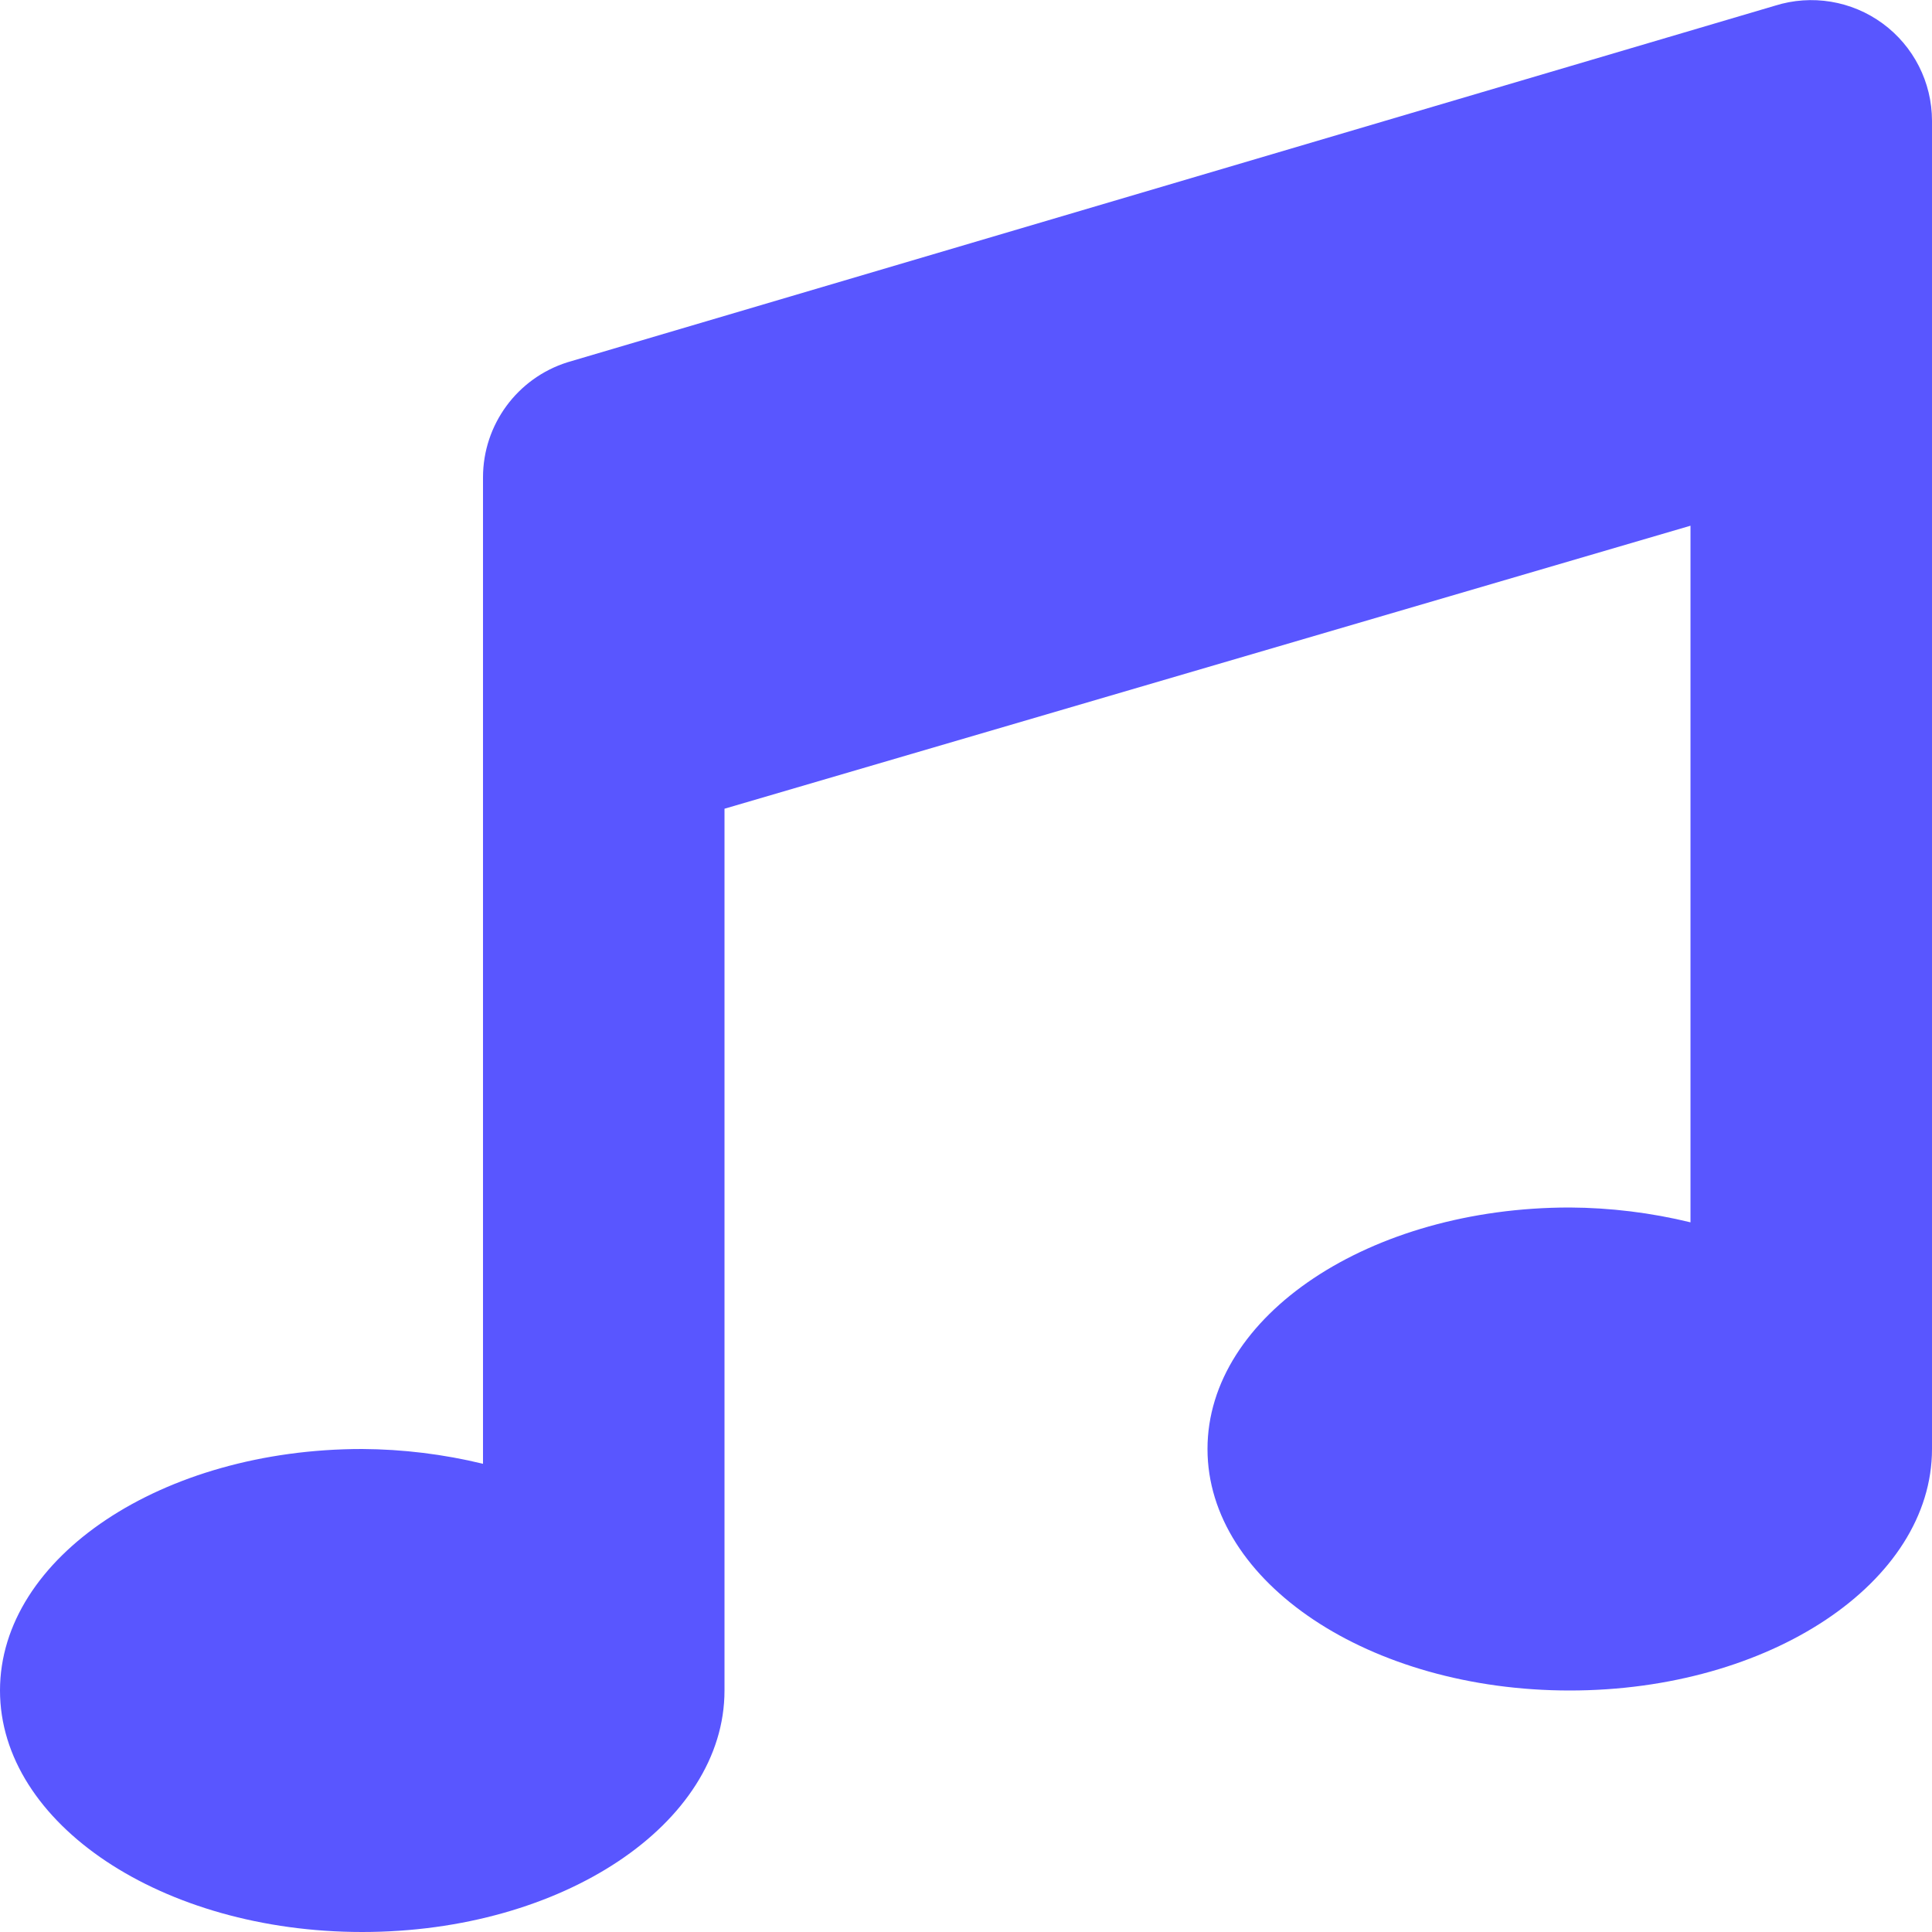
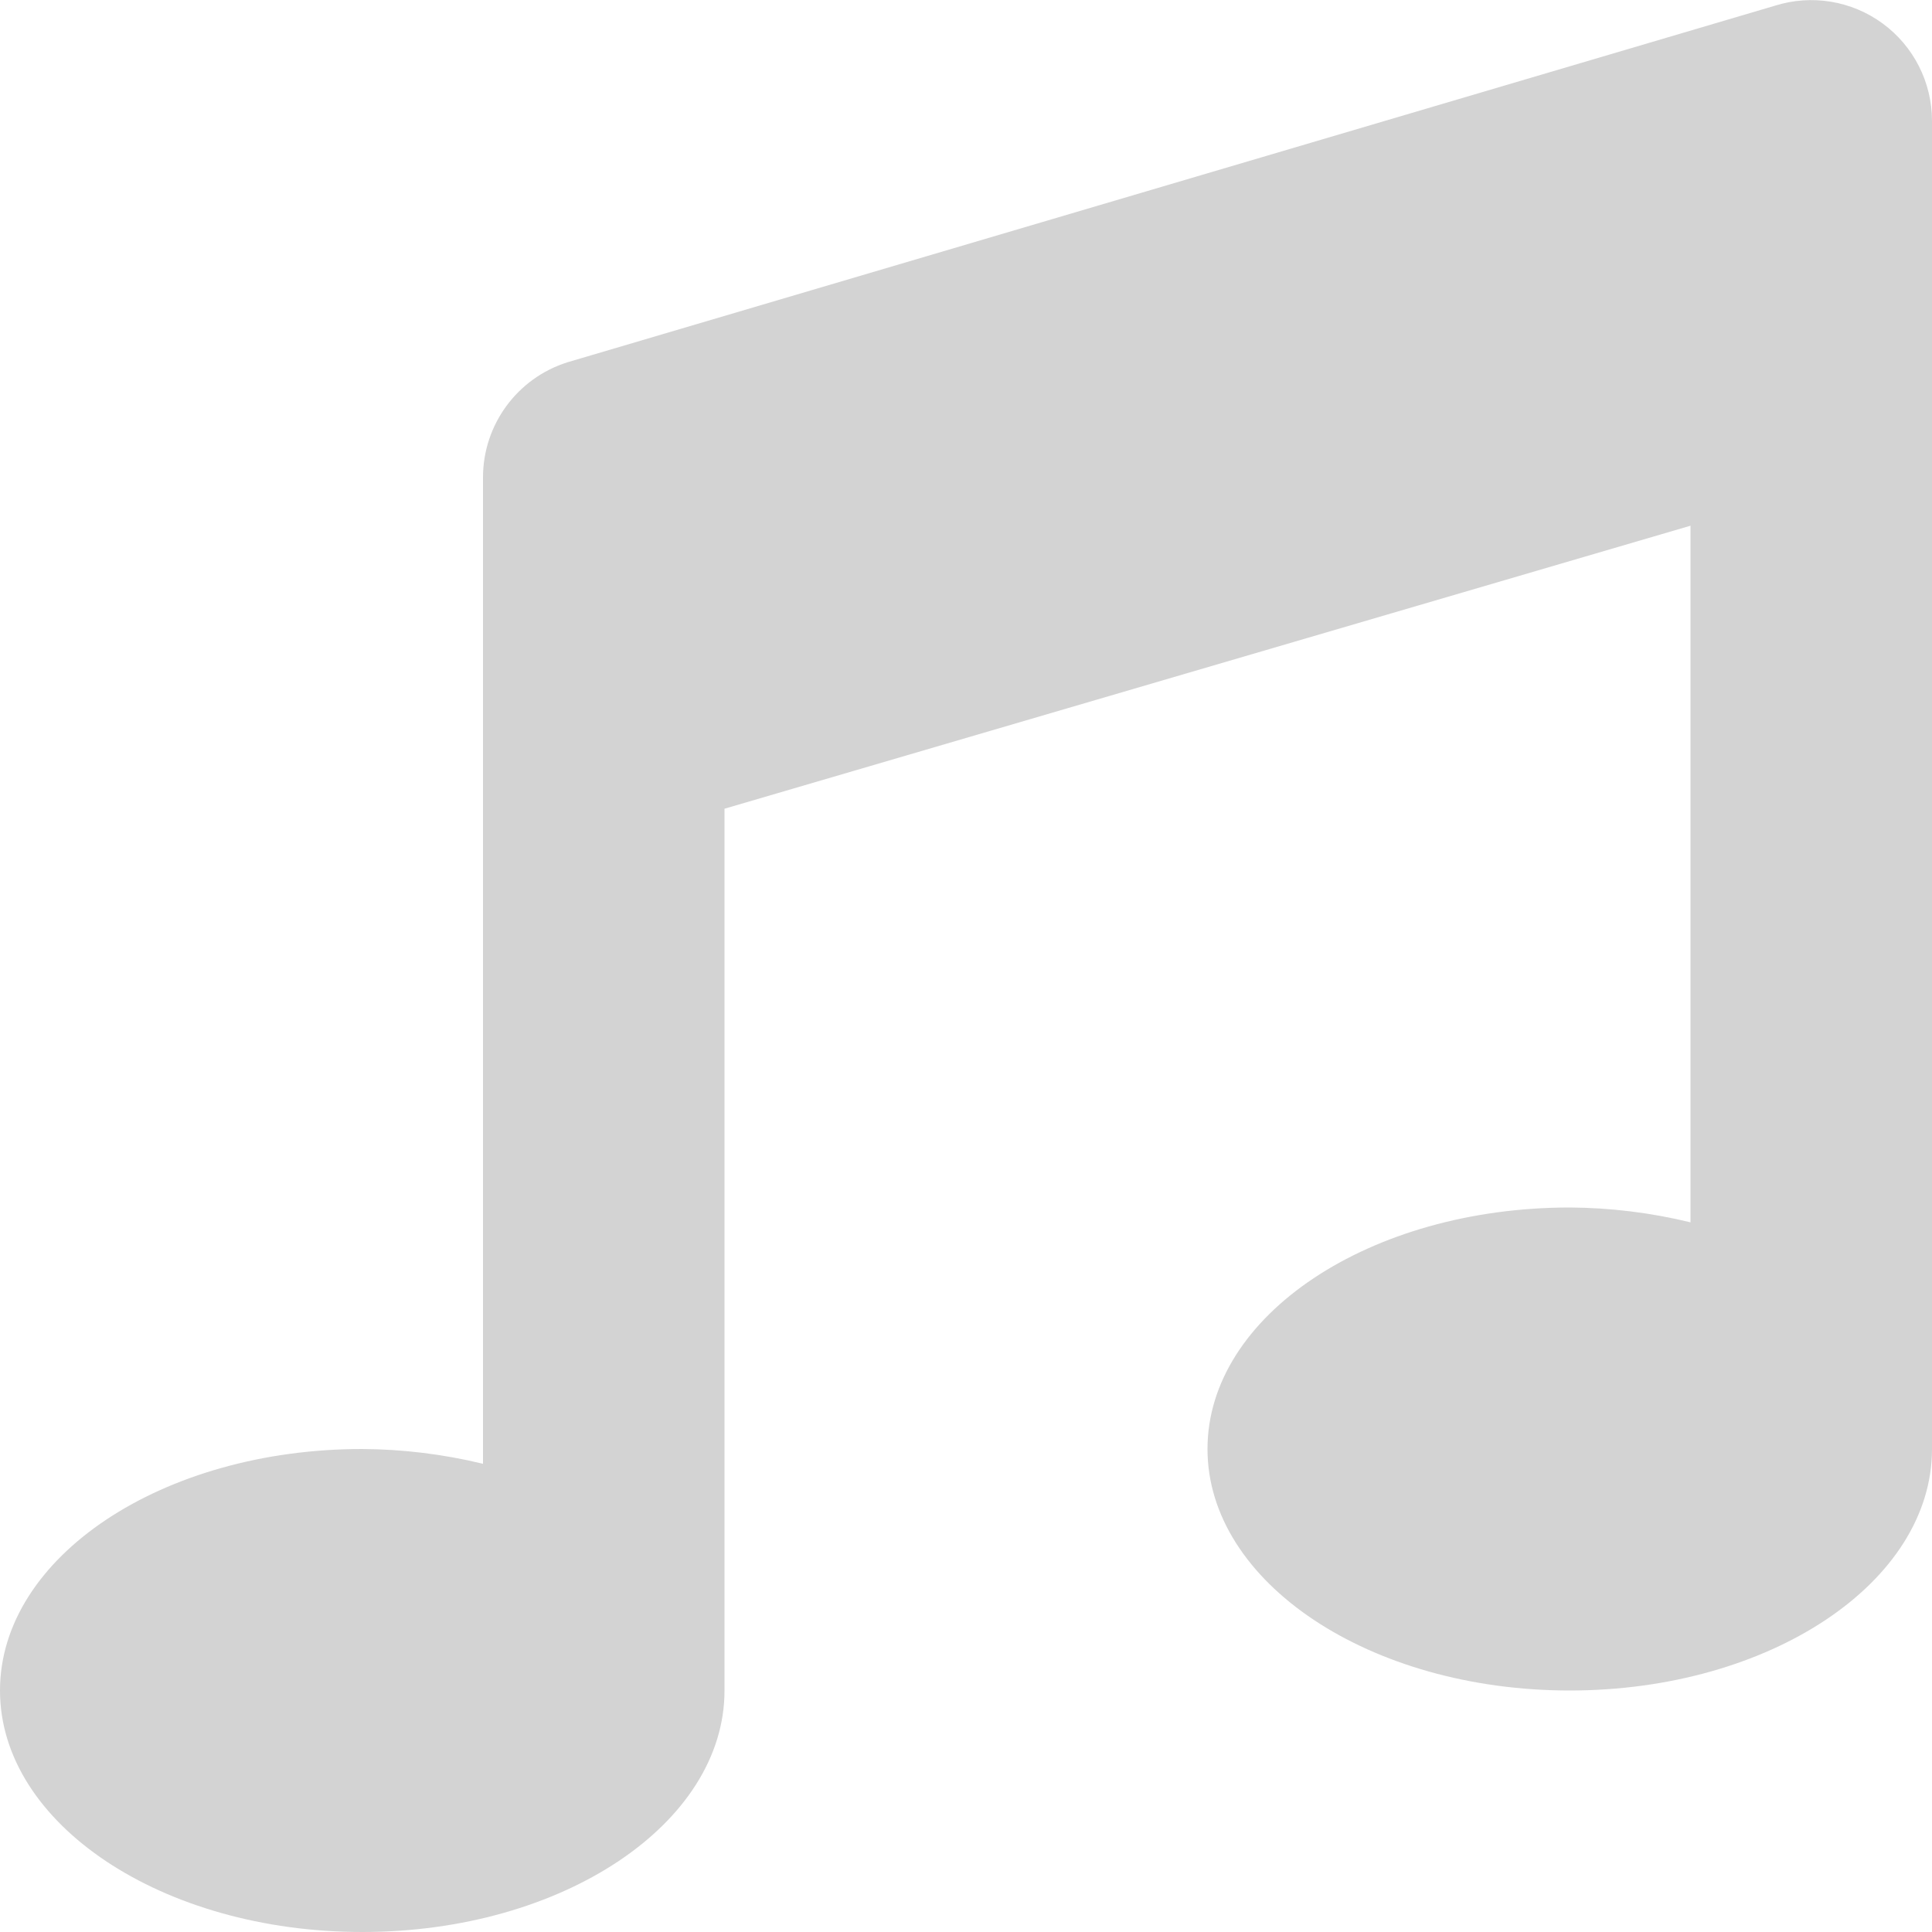
<svg xmlns="http://www.w3.org/2000/svg" aria-hidden="true" focusable="false" data-prefix="fas" data-icon="music" class="svg-inline--fa fa-music fa-w-16" role="img" viewBox="0 0 512 512">
-   <path fill="#5956ff" d="M470.38 1.51L150.41 96A32 32 0 0 0 128 126.51v261.41A139 139 0 0 0 96 384c-53 0-96 28.66-96 64s43 64 96 64 96-28.66 96-64V214.32l256-75v184.61a138.4 138.4 0 0 0-32-3.93c-53 0-96 28.66-96 64s43 64 96 64 96-28.65 96-64V32a32 32 0 0 0-41.62-30.49z" />
+   <path fill="lightgray" d="M470.38 1.51L150.41 96A32 32 0 0 0 128 126.51v261.41A139 139 0 0 0 96 384c-53 0-96 28.66-96 64s43 64 96 64 96-28.66 96-64V214.32l256-75v184.61a138.4 138.4 0 0 0-32-3.93c-53 0-96 28.66-96 64s43 64 96 64 96-28.65 96-64V32a32 32 0 0 0-41.62-30.49z" />
</svg>
